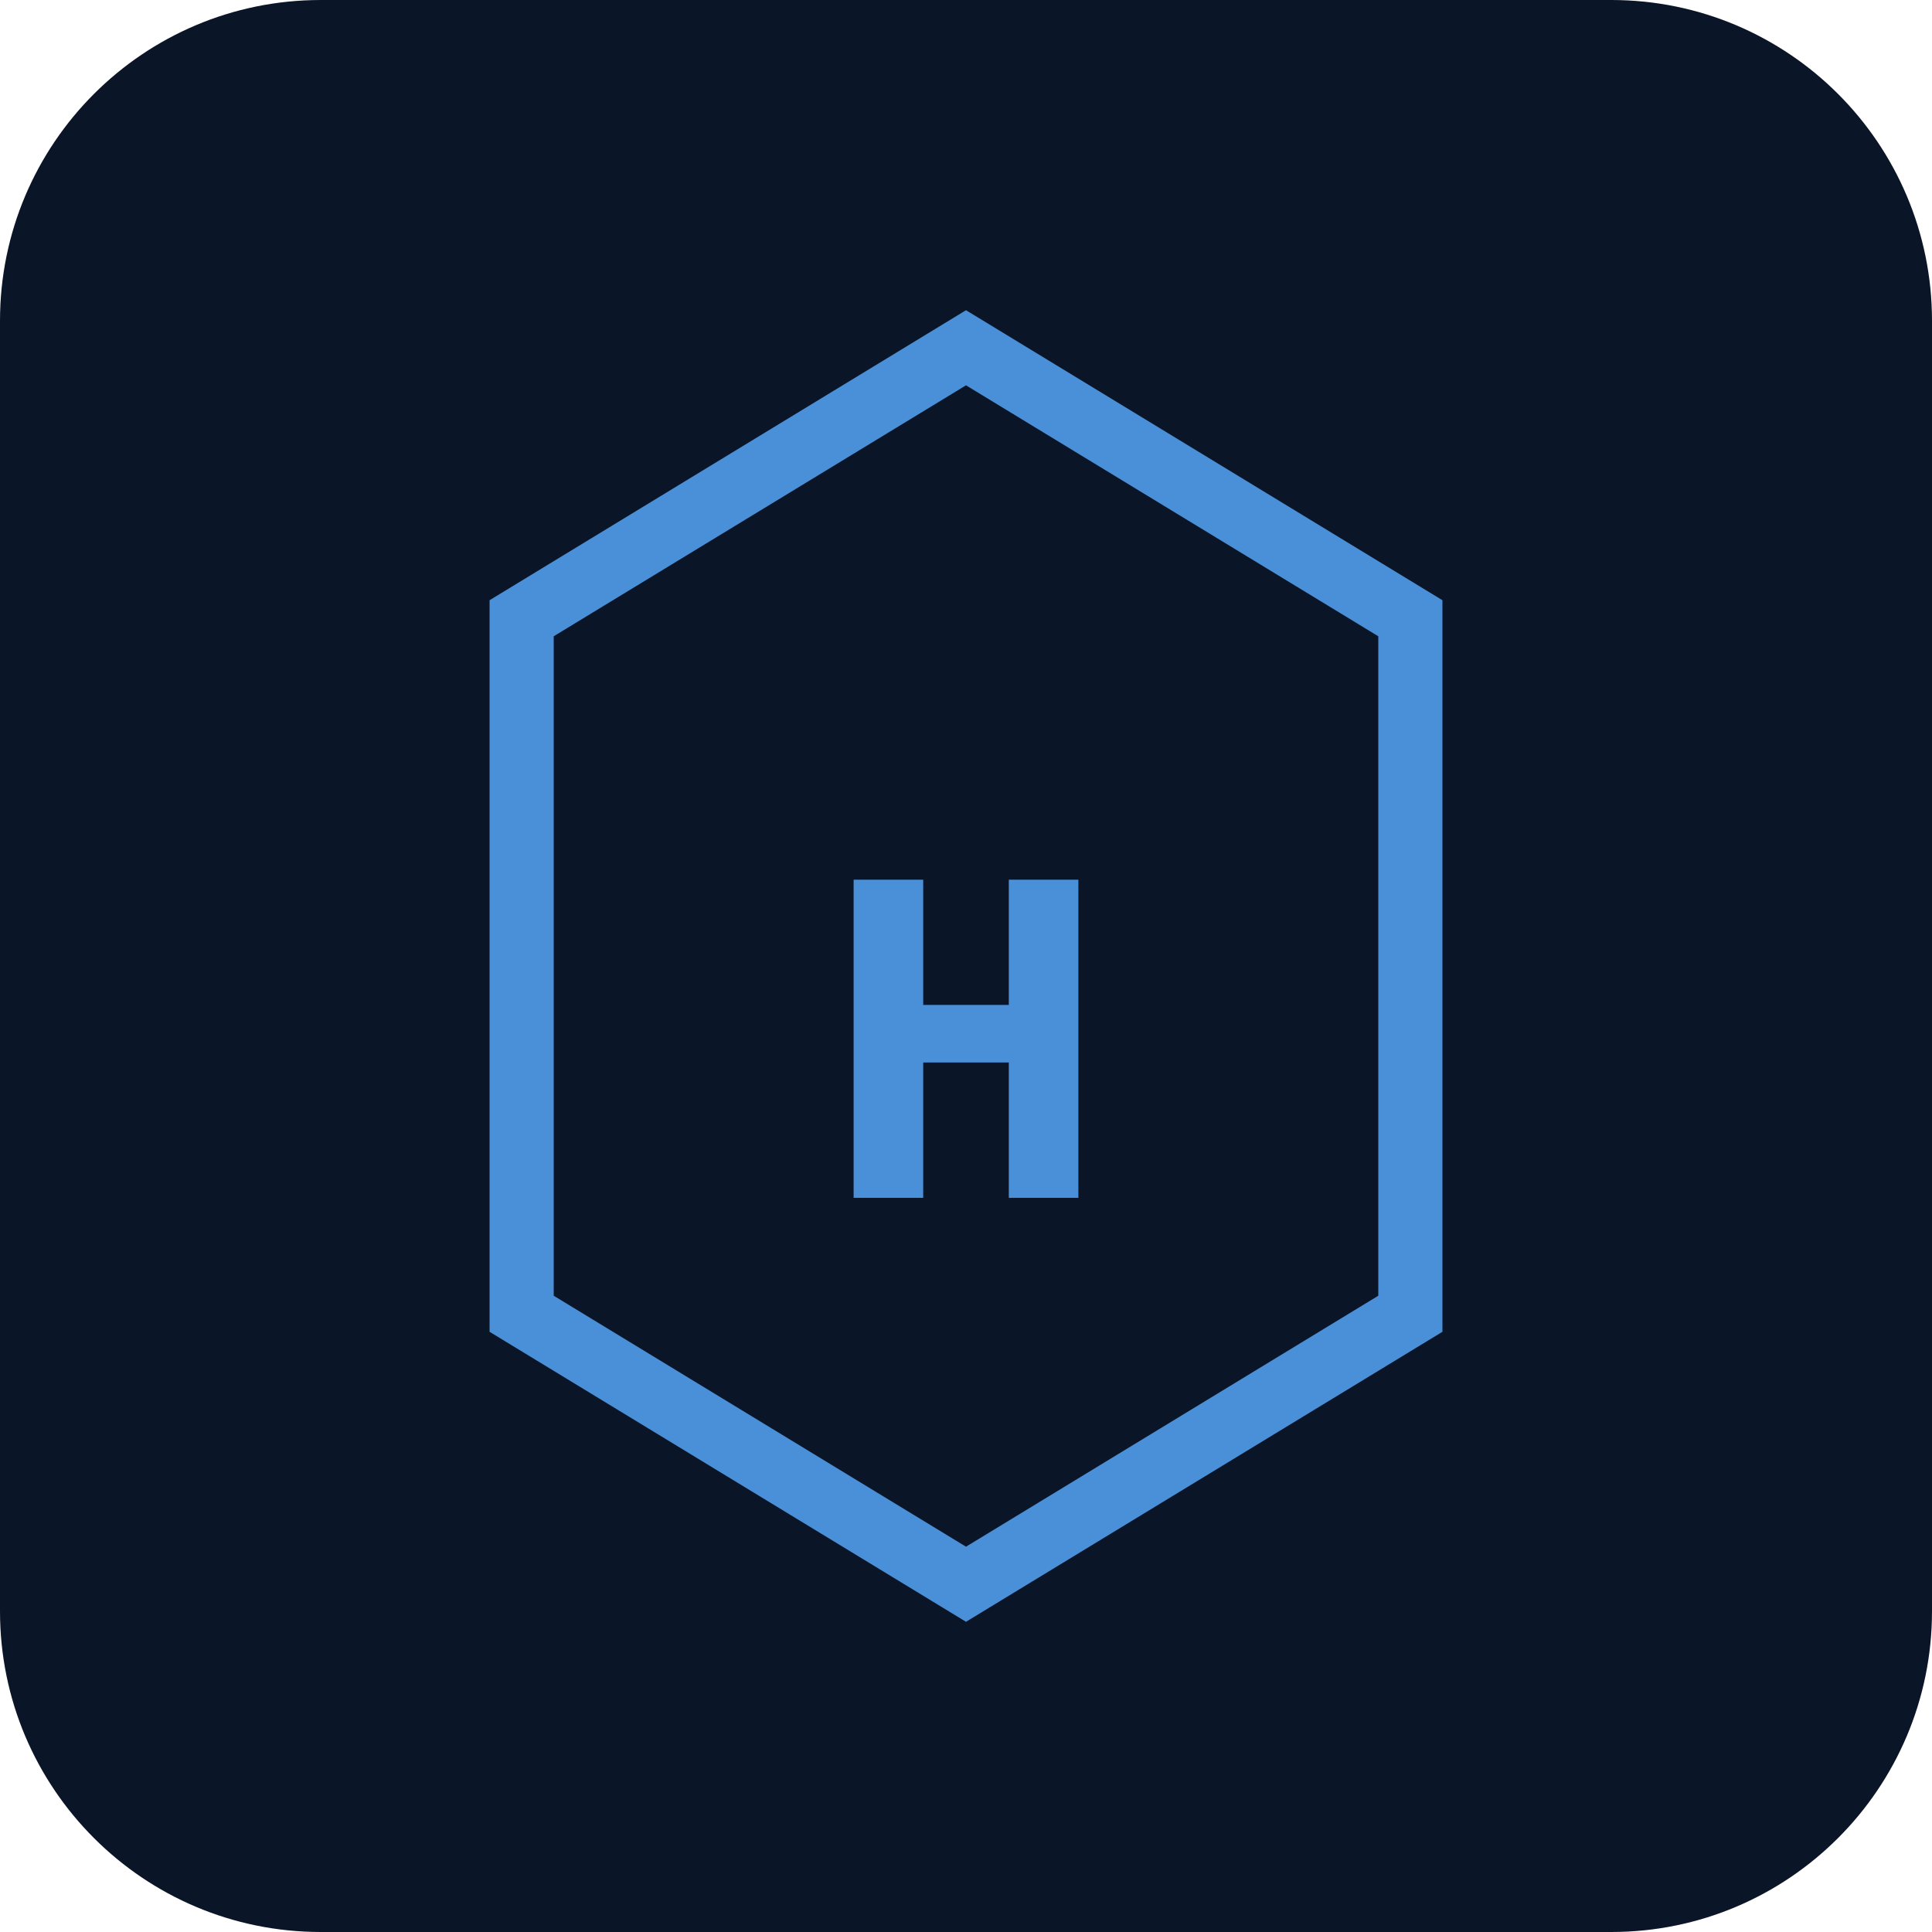
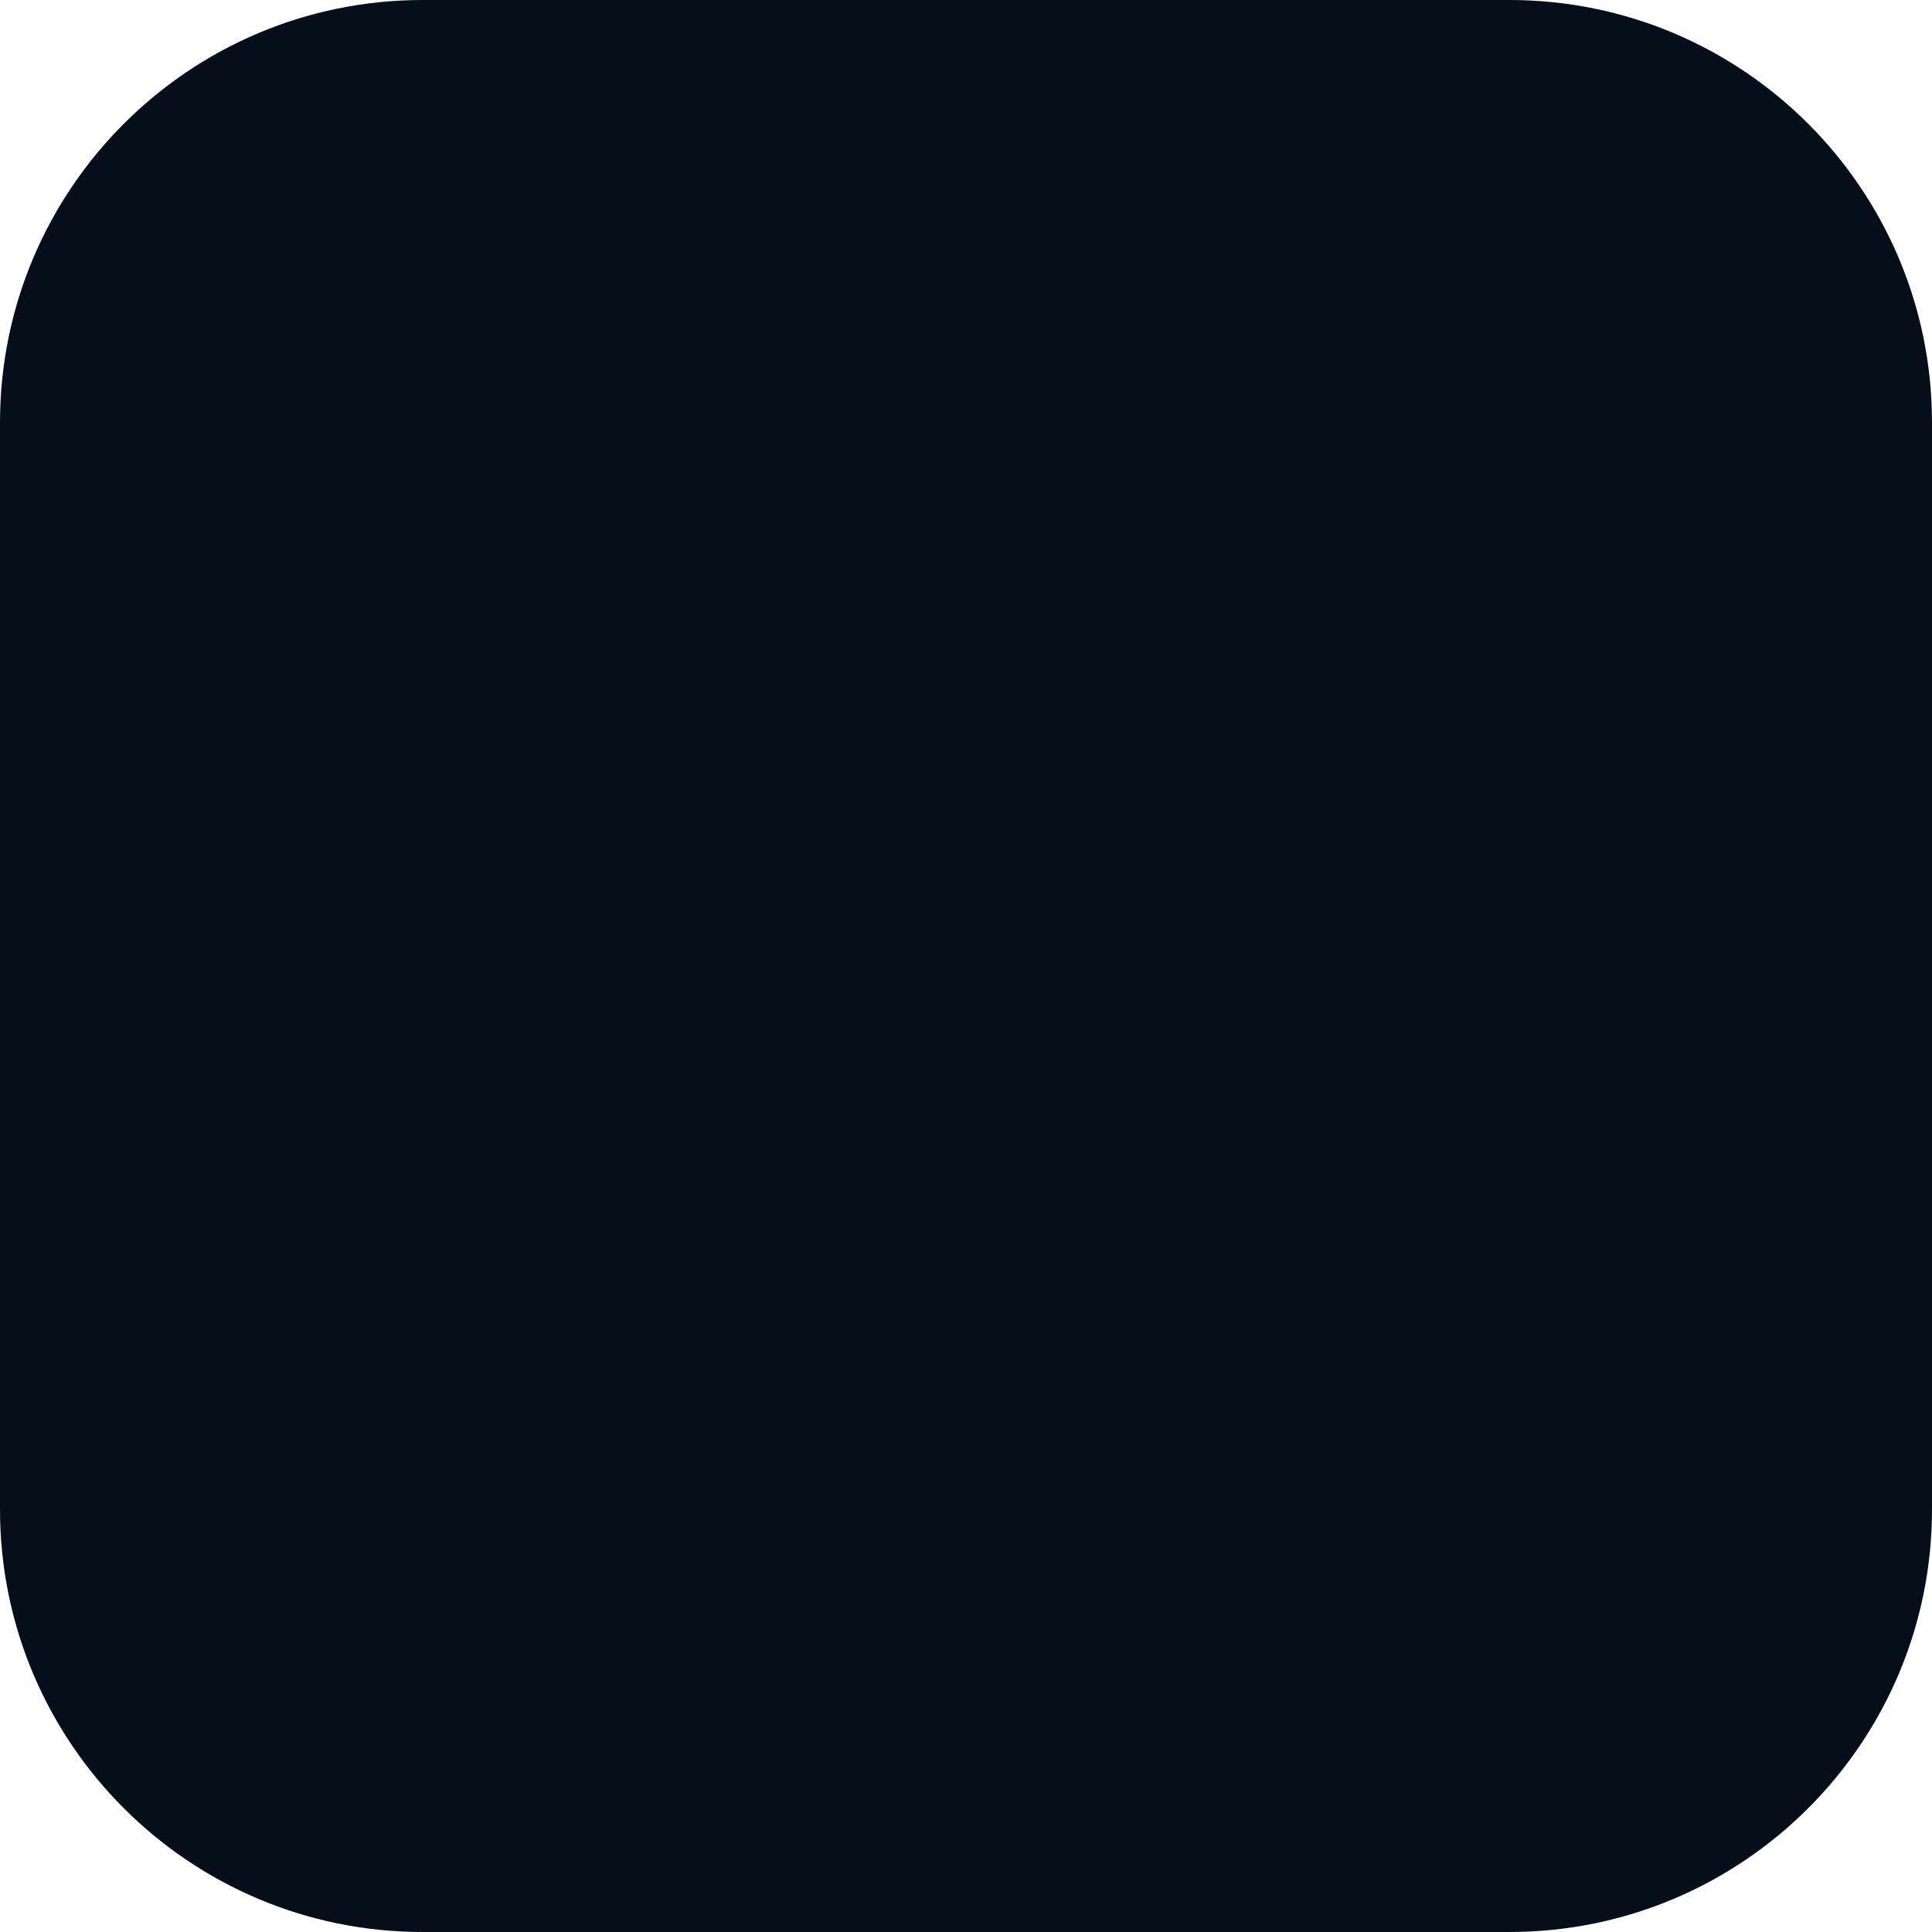
- <svg xmlns="http://www.w3.org/2000/svg" width="512" height="512" viewBox="0 0 512 512">
-   <rect width="512" height="512" rx="85" fill="#0A1628" />
-   <polygon points="256,92.16 373.76,163.84 373.76,348.16 256,419.84 138.24,348.16 138.24,163.84" fill="none" stroke="#4A90D9" stroke-width="17" />
-   <text x="256" y="317.44" font-family="'Courier New', monospace" font-size="128" fill="#4A90D9" text-anchor="middle" font-weight="700">H</text>
+ <svg xmlns="http://www.w3.org/2000/svg" width="32" height="32" viewBox="0 0 32 32" fill="none">
+   <defs>
+     <linearGradient id="i32_dl_g_A" x1="10" y1="10" x2="150" y2="150" gradientUnits="userSpaceOnUse">
+       <stop offset="0%" stop-color="#7ed0ff" />
+       <stop offset="45%" stop-color="#3a90d8" />
+       <stop offset="100%" stop-color="#E5E5BE" />
+     </linearGradient>
+     <linearGradient id="i32_dl_g_B" x1="10" y1="10" x2="150" y2="150" gradientUnits="userSpaceOnUse">
+       <stop offset="0%" stop-color="#1e62aa" />
+       <stop offset="55%" stop-color="#0e3d78" />
+       <stop offset="100%" stop-color="#c0c098" />
+     </linearGradient>
+     <linearGradient id="i32_dl_g_C" x1="10" y1="10" x2="150" y2="150" gradientUnits="userSpaceOnUse">
+       <stop offset="0%" stop-color="#003973" />
+       <stop offset="100%" stop-color="#6a6a52" />
+     </linearGradient>
+     <radialGradient id="i32_dl_g_G1" cx="36%" cy="28%" r="58%">
+       <stop offset="0%" stop-color="white" stop-opacity=".28" />
+       <stop offset="100%" stop-color="white" stop-opacity="0" />
+     </radialGradient>
+     <radialGradient id="i32_dl_g_G2" cx="36%" cy="28%" r="55%">
+       <stop offset="0%" stop-color="white" stop-opacity=".14" />
+       <stop offset="100%" stop-color="white" stop-opacity="0" />
+     </radialGradient>
+     <radialGradient id="i32_dl_g_G3" cx="36%" cy="28%" r="52%">
+       <stop offset="0%" stop-color="white" stop-opacity=".1" />
+       <stop offset="100%" stop-color="white" stop-opacity="0" />
+     </radialGradient>
+     <clipPath id="i32_dl_clip">
+       <rect width="32" height="32" rx="7" ry="7" />
+     </clipPath>
+   </defs>
+   <rect width="32" height="32" rx="7" fill="#060e1a" />
+   <g clip-path="url(#i32_dl_clip)" transform="translate(3.84,2.88) scale(0.156)">
+     <polygon points="80,10 114,30 114,70 80,90 46,70 46,30" fill="url(#i32_dl_g_A)" />
+     <polygon points="115,74 149,94 149,134 115,154 81,134 81,94" fill="url(#i32_dl_g_B)" />
+     <polygon points="45,74 79,94 79,134 45,154 11,134 11,94" fill="url(#i32_dl_g_C)" />
+     <polygon points="80,10 114,30 114,70 80,90 46,70 46,30" fill="url(#i32_dl_g_G1)" />
+     <polygon points="115,74 149,94 149,134 115,154 81,134 81,94" fill="url(#i32_dl_g_G2)" />
+     <polygon points="45,74 79,94 79,134 45,154 11,134 11,94" fill="url(#i32_dl_g_G3)" />
+     <line x1="80" y1="90" x2="80" y2="94" stroke="#060e1a" stroke-width="5" />
+     <line x1="80" y1="90" x2="115" y2="74" stroke="#060e1a" stroke-width="5" />
+     <line x1="80" y1="90" x2="45" y2="74" stroke="#060e1a" stroke-width="5" />
+   </g>
</svg>
